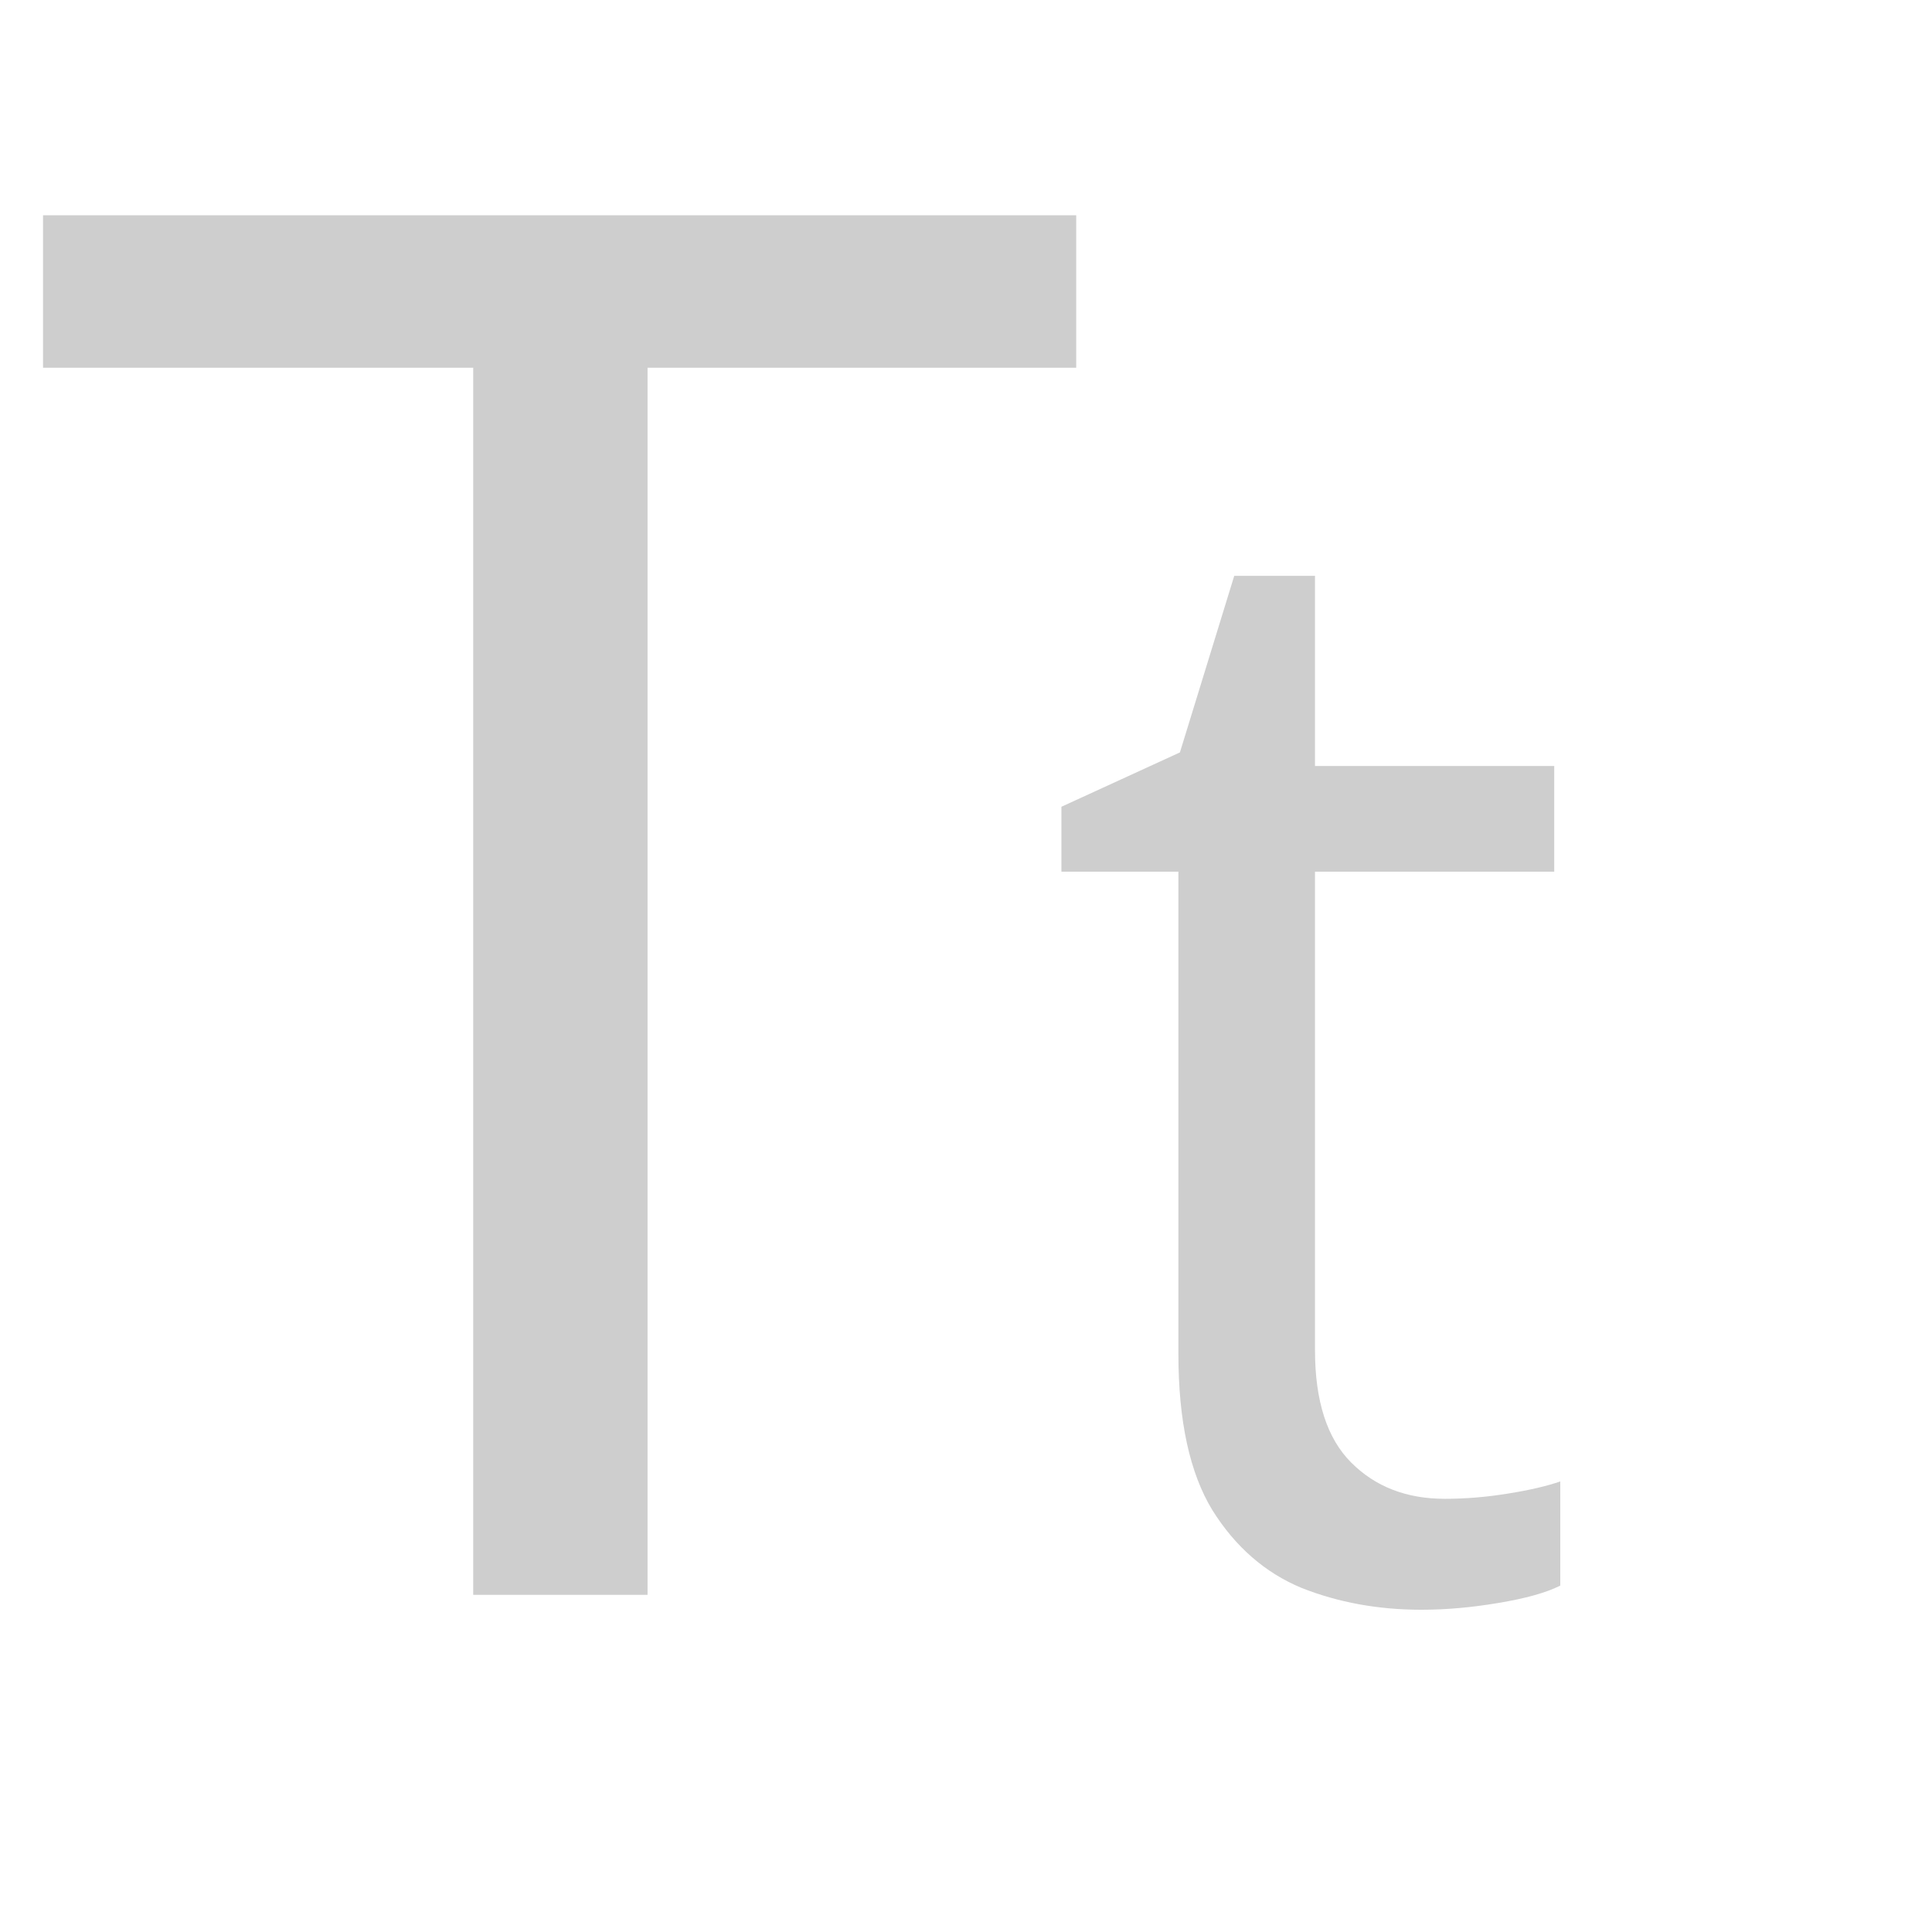
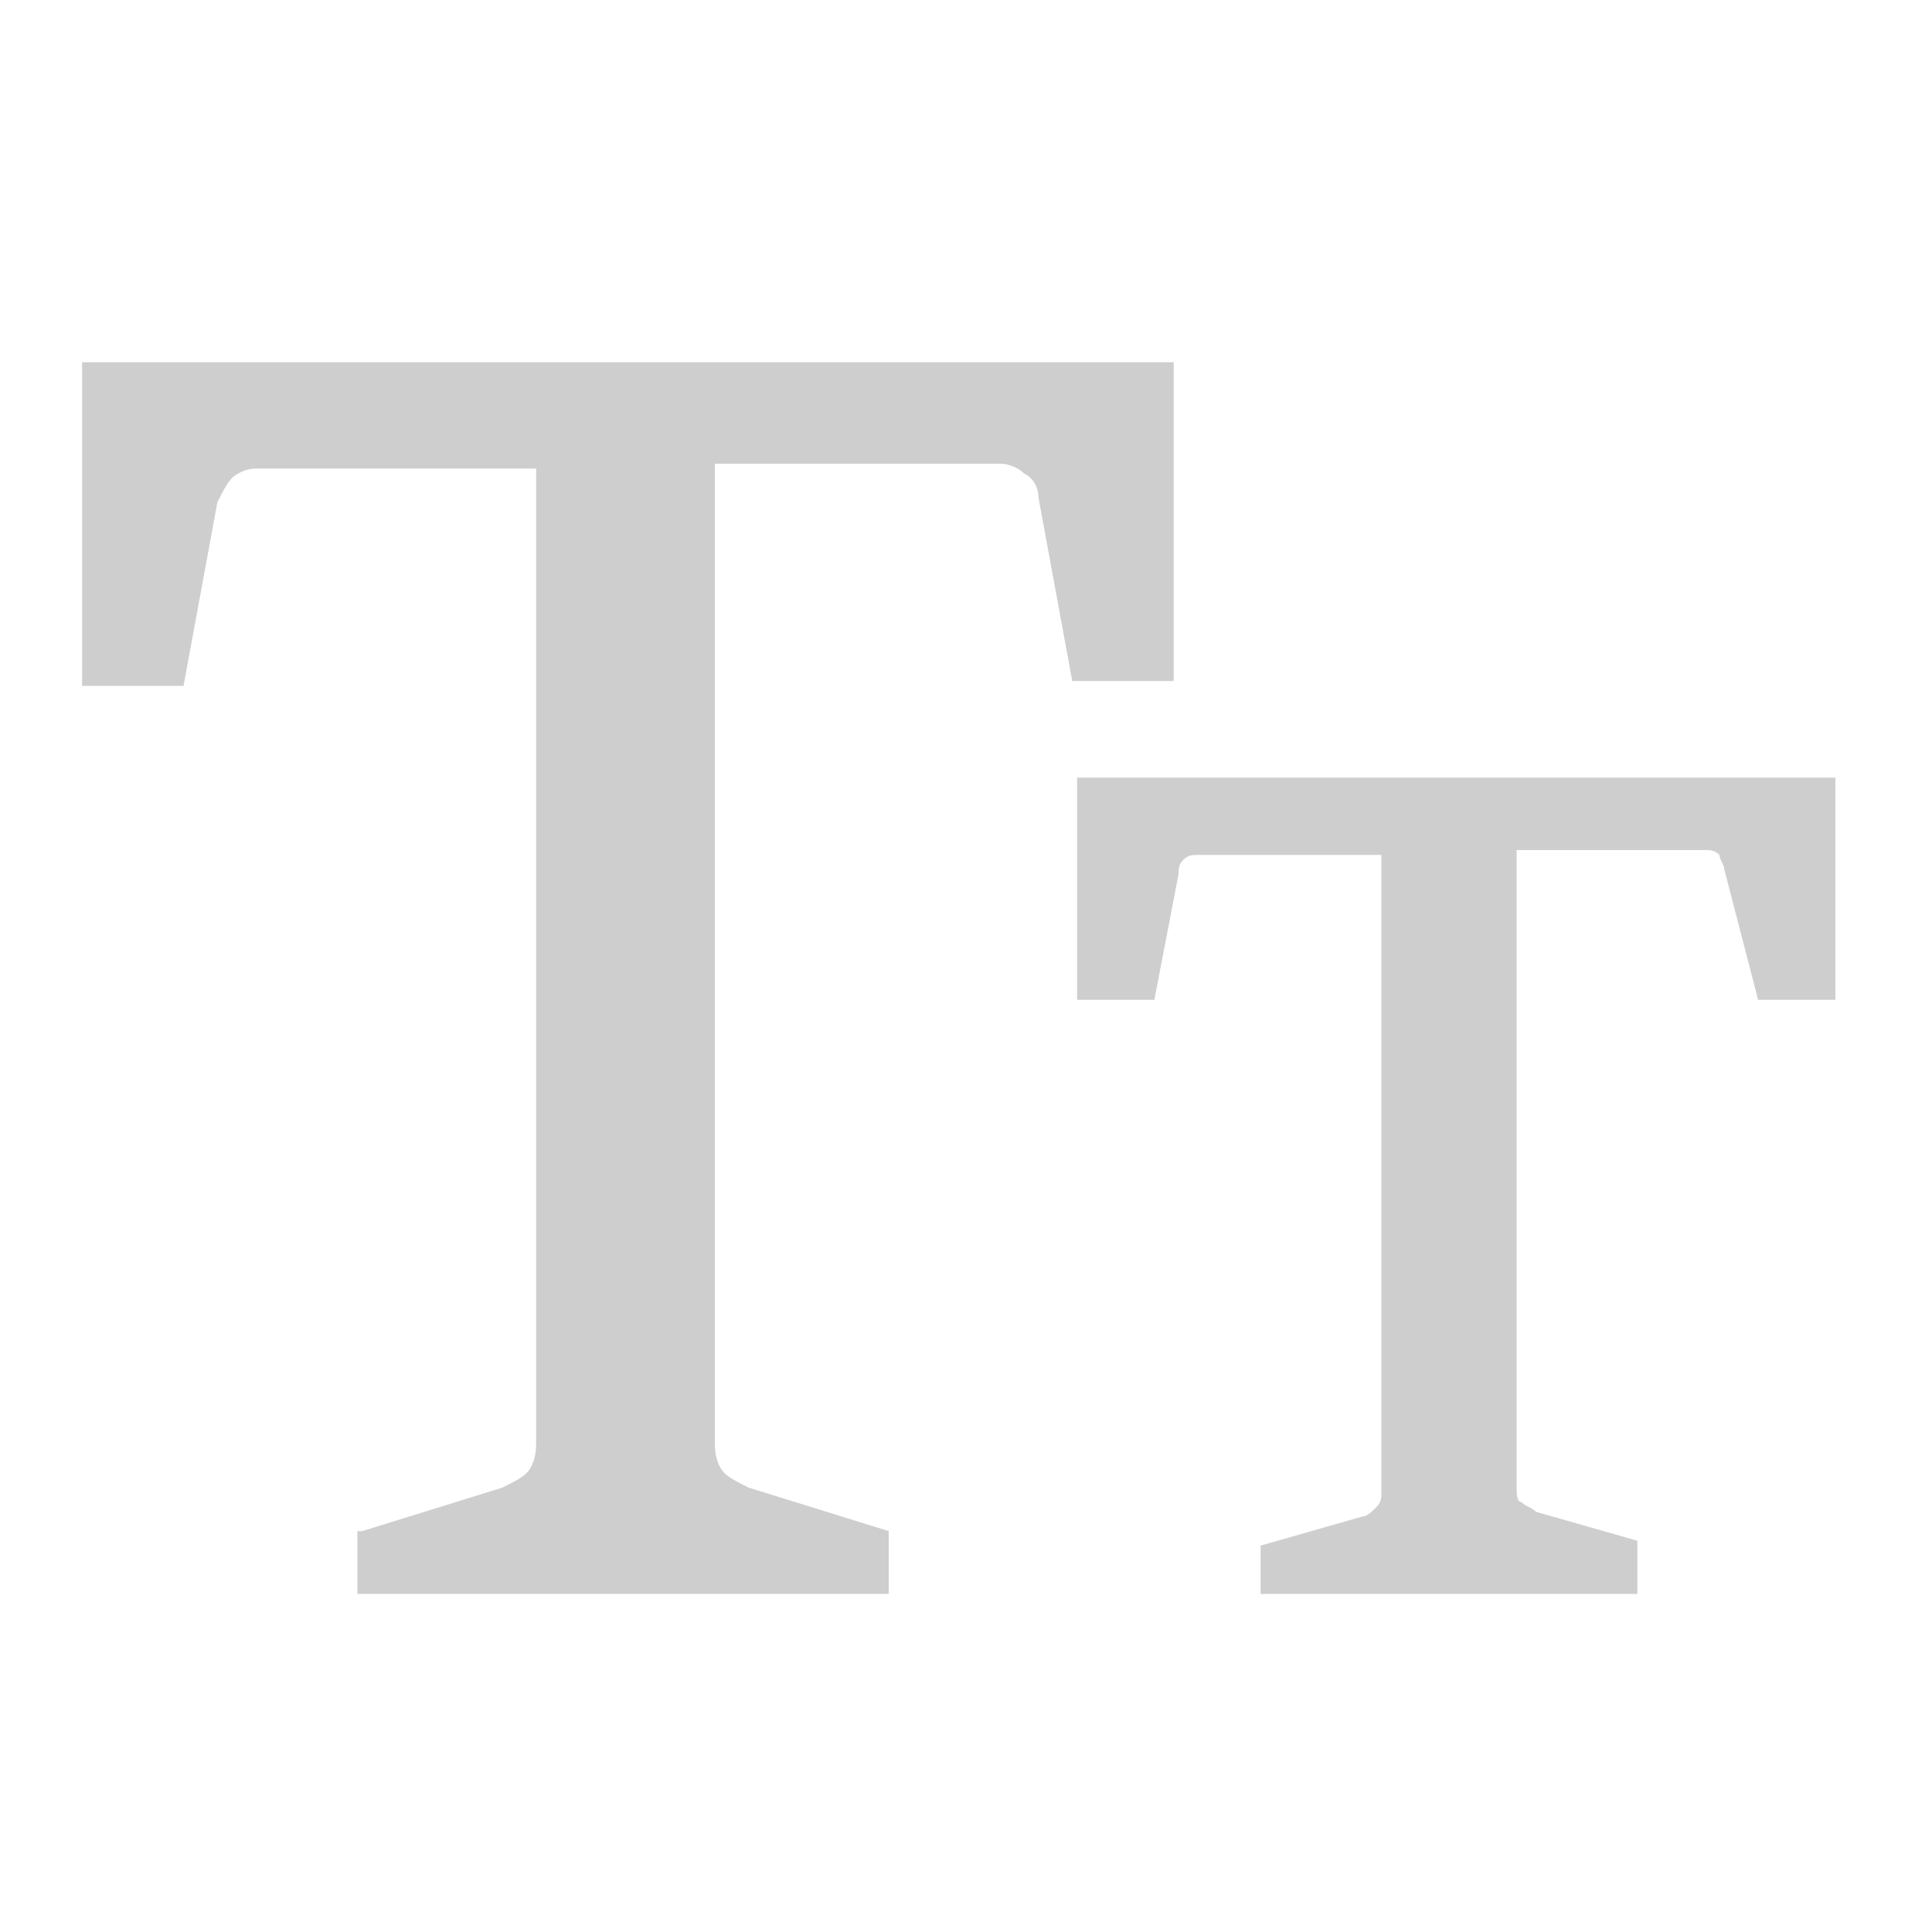
<svg xmlns="http://www.w3.org/2000/svg" version="1.1" x="0px" y="0px" viewBox="0 0 40 40" style="enable-background:new 0 0 40 40;" xml:space="preserve">
  <style type="text/css">
- 	.st0{fill:none;}
- 	.st1{display:none;fill:#CECECE;}
- 	.st2{font-family:'SitkaText-Bold';}
- 	.st3{font-size:53px;}
- 	.st4{font-family:'SitkaText-Italic';}
- 	.st5{font-family:'SitkaText';}
- 	.st6{font-size:48px;}
- 	.st7{font-family:'SitkaHeading';}
- 	.st8{font-size:36px;}
- 	.st9{font-family:'Consolas-Bold';}
- 	.st10{font-size:24px;}
- 	.st11{letter-spacing:-2;}
- 	.st12{fill:#CECECE;}
- 	.st13{font-size:32px;}
- 	.st14{font-size:40px;}
- 	.st15{letter-spacing:1;}
- 	.st16{display:none;}
- 	.st17{display:inline;fill:#64CC66;}
- 	.st18{display:inline;fill:#5B90C4;}
- 	.st19{display:inline;fill:#CC5A5A;}
- 	.st20{fill:none;stroke:#000000;stroke-width:0.25;stroke-miterlimit:10;}
+ 	.st0{display:none;}
+ 	.st1{display:inline;fill:none;}
+ 	.st2{display:inline;fill:#CECECE;}
+ 	.st3{fill:none;}
+ 	.st4{fill:#CECECE;}
+ 	.st5{display:none;fill:none;stroke:#CECECE;stroke-width:2;stroke-linecap:round;stroke-miterlimit:10;}
+ 	.st6{display:none;fill:#CECECE;}
+ 	.st7{display:none;fill:none;stroke:#CECECE;stroke-width:2.5;stroke-miterlimit:10;}
+ 	.st8{display:inline;fill:none;stroke:#CECECE;stroke-width:2;stroke-miterlimit:10;}
+ 	.st9{display:inline;fill:none;stroke:#CECECE;stroke-width:4;stroke-linecap:round;stroke-miterlimit:10;}
+ 	.st10{display:inline;fill:none;stroke:#CECECE;stroke-width:3;stroke-linecap:round;stroke-miterlimit:10;}
+ 	.st11{display:inline;fill:#75B6CC;}
+ 	.st12{display:inline;fill:#63E58E;}
+ 	.st13{display:inline;opacity:0.5;fill:#CECECE;}
+ 	.st14{display:inline;fill:none;stroke:#CECECE;stroke-width:1.5;stroke-linecap:round;stroke-miterlimit:10;}
+ 	.st15{display:inline;opacity:0.25;fill:#3C8199;}
+ 	.st16{display:inline;fill:#998D77;}
+ 	.st17{display:inline;fill:#82A5A8;}
+ 	.st18{display:inline;fill:#64CC66;}
+ 	.st19{display:inline;fill:#5B90C4;}
+ 	.st20{display:inline;fill:#CC5A5A;}
+ 	.st21{display:inline;fill:none;stroke:#000000;stroke-width:0.25;stroke-miterlimit:10;}
</style>
  <g id="Layer_1">
-     <rect class="st0" width="40" height="40" />
-     <text transform="matrix(1 0 0 1 2.1216 36.4629)" class="st1 st2 st3">B</text>
-     <rect class="st0" width="40" height="40" />
-     <text transform="matrix(1 0 0 1 10.1538 36.4629)" class="st1 st4 st3">I</text>
-     <rect class="st0" width="40" height="40" />
-     <text transform="matrix(1 0 0 1 2.4004 33.0234)" class="st1 st5 st6" style="text-decoration: underline;">U</text>
-     <rect class="st0" width="40" height="40" />
-     <text transform="matrix(1 0 0 1 5.1016 36.4629)" class="st1 st5 st3" style="text-decoration: line-through;">S</text>
-     <rect class="st0" width="40" height="40" />
-     <text transform="matrix(1 0 0 1 9.9185 36.4629)" class="st1 st2 st3">!</text>
-     <rect y="8" class="st0" width="40" height="40" />
-     <text transform="matrix(1 0 0 1 14.1201 32.4082)" class="st1 st7 st8">t</text>
-     <rect y="11" class="st0" width="40" height="40" />
-     <text transform="matrix(1 0 0 1 2.5591 27.5596)" class="st1 st9 st10 st11">&lt;/&gt;</text>
-     <rect x="10" y="13" class="st0" width="40" height="40" />
-     <text transform="matrix(1 0 0 1 21.46 33.0156)" class="st12 st5 st13">t</text>
-     <rect x="-7" y="7.5" class="st0" width="40" height="40" />
-     <text transform="matrix(1 0 0 1 0.4849 33.0195)" class="st12 st5 st14">T</text>
-     <rect class="st0" width="40" height="40" />
-     <text transform="matrix(1 0 0 1 9.9185 36.4629)" class="st1 st2 st3 st15">!</text>
-     <rect class="st0" width="40" height="40" />
-     <text transform="matrix(1 0 0 1 9.9185 36.4629)" class="st1 st2 st3">!</text>
-     <rect class="st0" width="40" height="40" />
-     <text transform="matrix(1 0 0 1 9.9185 36.4629)" class="st1 st2 st3 st15">!</text>
+     <g class="st0">
+       <rect y="3" class="st1" width="40" height="40" />
+       <path class="st2" d="M5.8,34.2l3.3-1.3c0.2-0.1,0.4-0.2,0.6-0.4s0.2-0.4,0.2-0.7V9.5c0-0.3-0.1-0.5-0.2-0.7    C9.5,8.7,9.3,8.6,9.1,8.5L5.8,7.3V5.4H21c2.3,0,4.1,0.2,5.6,0.6C28,6.4,29.2,6.9,30,7.5c0.8,0.6,1.4,1.4,1.7,2.2    c0.3,0.8,0.5,1.7,0.5,2.5c0,1-0.2,1.9-0.5,2.7S31,16.4,30.5,17c-0.6,0.6-1.3,1.2-2.1,1.6c-0.8,0.4-1.7,0.8-2.7,1v0.2    c1.3,0.1,2.4,0.3,3.5,0.7c1.1,0.4,2,0.9,2.7,1.5c0.8,0.6,1.4,1.4,1.8,2.3s0.6,1.8,0.6,2.9c0,1.2-0.2,2.2-0.5,3.1S33,32,32.4,32.6    s-1.3,1.2-2.1,1.6c-0.8,0.4-1.7,0.8-2.6,1.1c-0.9,0.3-1.9,0.5-3,0.6c-1,0.1-2.1,0.2-3.1,0.2H5.8V34.2z M18.9,18.7    c1.1,0,2.1-0.1,2.8-0.3c0.8-0.2,1.4-0.5,1.8-0.9c0.5-0.4,0.8-0.8,1-1.4c0.2-0.5,0.3-1.2,0.3-1.9c0-1.8-0.4-3.2-1.3-4    C22.7,9.4,21.4,9,19.5,9h-2.6v9.7H18.9z M21.1,32.5c1.9,0,3.3-0.4,4.2-1.2c0.9-0.8,1.4-2,1.4-3.8c0-1-0.1-1.9-0.4-2.6    c-0.2-0.7-0.6-1.3-1.1-1.7s-1.2-0.8-2-0.9s-1.8-0.3-3-0.3h-3.3v10.5H21.1z" />
+     </g>
+     <g class="st0">
+       <rect y="2" class="st1" width="40" height="40" />
+       <path class="st2" d="M24.1,35H11.2l0.4-1.6l3.4-1c0.3-0.1,0.5-0.2,0.7-0.4c0.2-0.2,0.3-0.4,0.4-0.7l5.1-23.2    c0.1-0.3,0-0.5-0.1-0.7c-0.1-0.1-0.3-0.3-0.5-0.4L17.1,6l0.3-1.6h12.9L30,6l-2.5,0.8c-0.2,0.1-0.4,0.1-0.6,0.2    c-0.2,0.1-0.4,0.1-0.6,0.2c-0.2,0.1-0.4,0.2-0.5,0.4s-0.2,0.3-0.3,0.5l-5.1,23.2c-0.1,0.3,0,0.5,0.1,0.7c0.1,0.2,0.3,0.3,0.5,0.4    l3.5,1L24.1,35z" />
+     </g>
+     <g class="st0">
+       <rect y="2" class="st1" width="40" height="40" />
+       <path class="st2" d="M9.2,7.6C9.2,7.3,9.2,7.1,9,7S8.7,6.7,8.4,6.7l-3-1V4.2h11.6v1.4l-3,1c-0.2,0.1-0.4,0.2-0.5,0.3    c-0.1,0.1-0.2,0.4-0.2,0.6v15.1c0,0.5,0,1,0.1,1.5s0.2,1.1,0.4,1.7s0.5,1.1,0.8,1.6c0.3,0.5,0.8,0.9,1.3,1.3    c0.5,0.4,1.2,0.7,1.9,0.9c0.7,0.2,1.6,0.4,2.6,0.4c1,0,1.9-0.1,2.7-0.4s1.4-0.6,2-0.9c0.6-0.4,1.1-0.8,1.4-1.3    c0.4-0.5,0.7-1,0.9-1.6s0.4-1.1,0.5-1.6s0.1-1,0.1-1.5V7.7c0-0.3-0.1-0.5-0.2-0.6s-0.3-0.2-0.5-0.3l-3-1.1V4.2h10.1v1.4l-3,1.1    C31.3,6.9,31.2,7,31,7.1s-0.2,0.3-0.2,0.6v16.1c0,1.1-0.2,2.1-0.5,3c-0.3,0.9-0.8,1.7-1.3,2.3c-0.6,0.7-1.2,1.2-1.9,1.7    s-1.5,0.9-2.3,1.2c-0.8,0.3-1.6,0.5-2.4,0.7c-0.8,0.1-1.6,0.2-2.3,0.2c-1.8,0-3.4-0.2-4.7-0.7c-1.3-0.5-2.5-1.1-3.4-1.8    c-0.9-0.8-1.6-1.6-2-2.6c-0.5-1-0.7-2-0.7-3.1V7.6z" />
+       <path class="st2" d="M3.9,36.3v-2h32.3v2H3.9z" />
+     </g>
+     <g class="st0">
+       <rect y="2" class="st1" width="40" height="40" />
+       <path class="st2" d="M9.2,25.6h2.5l0.9,4.4c0,0.2,0.2,0.4,0.4,0.6s0.4,0.4,0.6,0.5c0.4,0.3,0.8,0.5,1.3,0.8s1,0.5,1.5,0.6    c0.5,0.2,1,0.3,1.6,0.4c0.5,0.1,1.1,0.2,1.7,0.2c1.1,0,2.1-0.1,3-0.4c0.9-0.2,1.6-0.6,2.3-1.1c0.6-0.5,1.1-1,1.4-1.7    c0.3-0.7,0.5-1.4,0.5-2.3c0-1.3-0.4-2.3-1.1-3.1c-0.8-0.8-1.8-1.5-3-2c-0.6-0.3-1.2-0.5-1.8-0.7c-0.6-0.2-1.2-0.4-1.8-0.6    s-1.2-0.4-1.8-0.6c-0.6-0.2-1.2-0.4-1.7-0.6c-1.7-0.7-3.1-1.7-4.1-3c-1-1.3-1.5-2.9-1.5-4.7c0-1.2,0.3-2.4,0.8-3.4    c0.5-1.1,1.3-2,2.2-2.7c0.9-0.8,2-1.4,3.3-1.8c1.3-0.4,2.6-0.6,4.1-0.6c0.9,0,1.7,0,2.5,0.1c0.8,0.1,1.6,0.2,2.4,0.3    c0.8,0.1,1.5,0.3,2.2,0.5c0.7,0.2,1.4,0.3,2,0.5v7.8h-2.5L26,8.8c0-0.2-0.2-0.4-0.4-0.6c-0.2-0.2-0.4-0.3-0.6-0.5    c-0.3-0.2-0.5-0.4-0.9-0.5s-0.7-0.3-1.1-0.4c-0.4-0.1-0.8-0.2-1.3-0.3c-0.5-0.1-0.9-0.1-1.4-0.1c-1,0-1.9,0.1-2.7,0.3    c-0.8,0.2-1.5,0.5-2,0.9c-0.5,0.4-1,0.9-1.2,1.4c-0.3,0.5-0.4,1.1-0.4,1.7c0,0.6,0.1,1.1,0.2,1.6c0.1,0.5,0.4,1,0.7,1.5    c0.3,0.5,0.8,0.9,1.3,1.3c0.6,0.4,1.3,0.8,2.1,1.1c0.6,0.2,1.1,0.4,1.7,0.6c0.6,0.2,1.1,0.4,1.7,0.6s1.1,0.4,1.7,0.6    c0.6,0.2,1.2,0.5,1.9,0.7c0.7,0.3,1.4,0.7,2.1,1.1c0.7,0.4,1.3,0.9,1.8,1.6c0.5,0.6,1,1.3,1.3,2.2c0.3,0.8,0.5,1.8,0.5,2.9    c0,1.2-0.2,2.3-0.7,3.4c-0.4,1.1-1.2,2.1-2.1,2.9s-2.2,1.5-3.7,2.1c-1.5,0.5-3.3,0.8-5.4,0.8c-0.7,0-1.5-0.1-2.3-0.2    c-0.8-0.1-1.6-0.3-2.5-0.4c-0.8-0.2-1.7-0.4-2.5-0.6c-0.8-0.2-1.7-0.5-2.5-0.7L9.2,25.6z" />
+     </g>
+     <g class="st0">
+       <rect y="2" class="st1" width="40" height="40" />
+       <path class="st2" d="M20,35.6c-0.6,0-1.1-0.1-1.6-0.3c-0.5-0.2-0.9-0.5-1.3-0.8c-0.4-0.3-0.7-0.8-0.9-1.2c-0.2-0.5-0.3-1-0.3-1.5    s0.1-1.1,0.3-1.5c0.2-0.5,0.5-0.9,0.9-1.3c0.4-0.4,0.8-0.6,1.3-0.9c0.5-0.2,1-0.3,1.6-0.3c0.6,0,1.1,0.1,1.6,0.3s1,0.5,1.3,0.9    c0.4,0.4,0.7,0.8,0.9,1.3s0.3,1,0.3,1.5s-0.1,1.1-0.3,1.5c-0.2,0.5-0.5,0.9-0.9,1.2c-0.4,0.3-0.8,0.6-1.3,0.8S20.6,35.6,20,35.6z     M15.9,5.5V4.4h8.1v1.1L21.9,25h-3.7L15.9,5.5z" />
+     </g>
+     <g class="st0">
+       <rect x="0.5" y="8" class="st1" width="40" height="40" />
+       <path class="st2" d="M1.9,31.5L3.7,31C4,31,4.1,30.9,4.3,30.7c0.1-0.1,0.2-0.3,0.2-0.6V11.3c0-0.3-0.1-0.5-0.2-0.6    c-0.1-0.2-0.4-0.3-0.7-0.4L1.9,9.6V8.9L7.3,8v9.7v0.9c0.5-0.6,0.9-1.1,1.4-1.5c0.4-0.4,0.9-0.6,1.3-0.8c0.4-0.2,0.8-0.3,1.3-0.4    c0.4-0.1,0.8-0.1,1.2-0.1c0.7,0,1.4,0.1,2,0.3c0.6,0.2,1.2,0.5,1.7,1c0.5,0.5,0.8,1,1.1,1.8c0.3,0.7,0.4,1.6,0.4,2.6v8.7    c0,0.3,0.1,0.5,0.2,0.6s0.3,0.3,0.5,0.3l1.6,0.5v0.9h-7.6v-0.9l1.7-0.5c0.2-0.1,0.3-0.2,0.5-0.3c0.1-0.1,0.2-0.4,0.2-0.6v-7.5    c0-0.7,0-1.4-0.1-2c-0.1-0.6-0.3-1.1-0.5-1.5c-0.3-0.4-0.6-0.7-1.1-0.9c-0.5-0.2-1.1-0.3-1.8-0.3c-0.3,0-0.7,0-1,0.1    s-0.7,0.2-1.1,0.3s-0.7,0.3-1,0.5c-0.3,0.2-0.6,0.5-0.8,0.8v10.7c0,0.2,0.1,0.4,0.2,0.6C7.6,30.9,7.8,31,8,31l1.5,0.5v0.9H1.9    V31.5z" />
+       <path class="st2" d="M23.2,30.7c1-0.8,2-1.5,3-2.2c0.9-0.7,1.8-1.3,2.5-1.8c0.8-0.6,1.5-1.1,2.1-1.6s1.1-1,1.6-1.6    c0.4-0.5,0.7-1.1,1-1.6c0.2-0.6,0.3-1.2,0.3-1.9c0-0.6-0.1-1.1-0.2-1.5c-0.1-0.5-0.3-0.8-0.5-1.2c-0.3-0.3-0.6-0.6-1-0.7    c-0.4-0.2-0.9-0.3-1.5-0.3c-0.6,0-1.2,0.1-1.8,0.4c-0.6,0.2-1.2,0.5-1.7,0.9c-0.5,0.3-1,0.7-1.5,1c-0.4,0.4-0.8,0.7-1.1,0.9h-0.5    l-0.4-2.9c0.2-0.1,0.6-0.3,1-0.5c0.4-0.2,0.9-0.4,1.5-0.6c0.6-0.2,1.2-0.4,1.9-0.5c0.7-0.2,1.4-0.2,2.1-0.2c1,0,1.9,0.1,2.7,0.3    c0.8,0.2,1.6,0.5,2.2,0.9s1.1,0.9,1.4,1.6c0.4,0.6,0.5,1.4,0.5,2.3c0,0.8-0.1,1.5-0.4,2.1s-0.6,1.2-1.1,1.8    c-0.5,0.5-1,1.1-1.6,1.6c-0.6,0.5-1.3,1-2.1,1.5s-1.6,1-2.5,1.5c-0.9,0.5-1.8,1.1-2.7,1.7v0.1l2.2-0.1h6.9c0.3,0,0.6-0.1,0.7-0.2    c0.2-0.1,0.3-0.3,0.3-0.6l0.4-1.9h1.1v5.3H23.2V30.7z" />
+     </g>
+     <g class="st0">
+       <rect y="10" class="st1" width="40" height="40" />
+       <path class="st2" d="M10.6,28.9l-8.9-7.5l8.9-7.5l2.1,2.1l-6.5,5.4l6.5,5.4L10.6,28.9z" />
+       <path class="st2" d="M16.7,31.5h-3.1L22.7,10h3.1L16.7,31.5z" />
+       <path class="st2" d="M29.4,14l8.9,7.5l-8.9,7.5l-2-2.1l6.5-5.4l-6.5-5.4L29.4,14z" />
+     </g>
+     <g>
+       <rect x="10" y="13" class="st3" width="40" height="40" />
+       <path class="st4" d="M26.1,32l2.1-0.6c0.1,0,0.2-0.1,0.3-0.2s0.1-0.2,0.1-0.3V17.7h-3.8c-0.1,0-0.2,0-0.3,0.1s-0.1,0.2-0.1,0.3    l-0.5,2.6h-1.6v-4.6h15.7v4.6h-1.6L35.7,18c0-0.1-0.1-0.2-0.1-0.3c-0.1-0.1-0.2-0.1-0.3-0.1h-3.9v13.2c0,0.1,0,0.3,0.1,0.3    c0.1,0.1,0.2,0.1,0.3,0.2l2.1,0.6V33h-7.8V32z" />
+     </g>
+     <g>
+       <rect x="-7" y="7.5" class="st3" width="40" height="40" />
+       <path class="st4" d="M7.5,31.7l2.9-0.9c0.2-0.1,0.4-0.2,0.5-0.3c0.1-0.1,0.2-0.3,0.2-0.6V9.7H5.3c-0.2,0-0.4,0.1-0.5,0.2    s-0.2,0.3-0.3,0.5l-0.7,3.8H1.7V7.5h22.6v6.6h-2.1l-0.7-3.8c0-0.2-0.1-0.4-0.3-0.5c-0.1-0.1-0.3-0.2-0.5-0.2h-5.9v20.3    c0,0.3,0.1,0.5,0.2,0.6c0.1,0.1,0.3,0.2,0.5,0.3l2.9,0.9V33h-11V31.7z" />
+     </g>
+     <g class="st0">
+       <rect x="-24" class="st1" width="40" height="40" />
+       <path class="st2" d="M5.7,9.8l1.6-0.4c0.1,0,0.1-0.1,0.2-0.1s0.1-0.1,0.1-0.2V4.8l0.1-0.9L7.5,3.9l-2,0.4V3.7l2.8-1.3h0.6    c0,0.2,0,0.3,0,0.5s0,0.4,0,0.6c0,0.2,0,0.4,0,0.6s0,0.4,0,0.5v4.5c0,0.1,0,0.2,0.1,0.2c0,0.1,0.1,0.1,0.2,0.1l1.5,0.4v0.5h-5V9.8    z" />
+       <path class="st2" d="M12.8,9.5c0-0.1,0-0.3,0.1-0.4C12.9,9,13,8.9,13.1,8.8s0.2-0.2,0.3-0.2c0.1-0.1,0.3-0.1,0.4-0.1    c0.1,0,0.3,0,0.4,0.1c0.1,0.1,0.2,0.1,0.3,0.2c0.1,0.1,0.2,0.2,0.2,0.3c0.1,0.1,0.1,0.3,0.1,0.4c0,0.1,0,0.3-0.1,0.4    c-0.1,0.1-0.1,0.2-0.2,0.3c-0.1,0.1-0.2,0.2-0.3,0.2c-0.1,0.1-0.3,0.1-0.4,0.1c-0.1,0-0.3,0-0.4-0.1c-0.1-0.1-0.2-0.1-0.3-0.2    c-0.1-0.1-0.2-0.2-0.2-0.3C12.8,9.8,12.8,9.6,12.8,9.5z" />
+       <path class="st2" d="M3.5,21.5c0.5-0.3,0.9-0.6,1.3-0.9c0.4-0.3,0.8-0.5,1.2-0.8c0.4-0.3,0.7-0.5,1-0.8c0.3-0.2,0.5-0.5,0.8-0.8    s0.4-0.5,0.5-0.8s0.2-0.5,0.2-0.8c0-0.3,0-0.5-0.1-0.7c-0.1-0.2-0.1-0.4-0.3-0.5s-0.3-0.2-0.5-0.3C7.4,15.1,7.2,15,6.9,15    c-0.3,0-0.5,0.1-0.8,0.2c-0.3,0.1-0.5,0.2-0.8,0.4C5,15.7,4.8,15.8,4.6,16s-0.4,0.3-0.5,0.4H3.8l-0.1-1.4c0.1-0.1,0.3-0.1,0.5-0.2    c0.2-0.1,0.4-0.2,0.7-0.2c0.2-0.1,0.5-0.1,0.8-0.2c0.3-0.1,0.6-0.1,1-0.1c0.5,0,0.9,0,1.3,0.1s0.7,0.2,1,0.4s0.5,0.4,0.7,0.7    c0.2,0.3,0.3,0.6,0.3,1c0,0.3-0.1,0.6-0.2,0.9c-0.1,0.3-0.3,0.5-0.5,0.8C9,18.5,8.8,18.7,8.5,19c-0.3,0.2-0.6,0.5-0.9,0.7    c-0.3,0.2-0.7,0.5-1.1,0.7c-0.4,0.2-0.8,0.5-1.2,0.8v0.1l1.1-0.1h2.8c0.1,0,0.2,0,0.3-0.1c0.1,0,0.1-0.1,0.1-0.2l0.2-0.9h0.7v2.4    H3.5V21.5z" />
+       <path class="st2" d="M12.8,21.5c0-0.1,0-0.3,0.1-0.4c0.1-0.1,0.1-0.2,0.2-0.3s0.2-0.2,0.3-0.2c0.1-0.1,0.3-0.1,0.4-0.1    c0.1,0,0.3,0,0.4,0.1c0.1,0.1,0.2,0.1,0.3,0.2c0.1,0.1,0.2,0.2,0.2,0.3c0.1,0.1,0.1,0.3,0.1,0.4c0,0.1,0,0.3-0.1,0.4    c-0.1,0.1-0.1,0.2-0.2,0.3c-0.1,0.1-0.2,0.2-0.3,0.2c-0.1,0.1-0.3,0.1-0.4,0.1c-0.1,0-0.3,0-0.4-0.1c-0.1-0.1-0.2-0.1-0.3-0.2    c-0.1-0.1-0.2-0.2-0.2-0.3C12.8,21.8,12.8,21.6,12.8,21.5z" />
+       <path class="st2" d="M3.6,34.7h0.3c0.1,0.1,0.3,0.2,0.5,0.3c0.2,0.1,0.5,0.3,0.7,0.4s0.6,0.2,0.9,0.3c0.3,0.1,0.6,0.1,0.9,0.1    c0.3,0,0.6,0,0.9-0.1c0.3-0.1,0.5-0.2,0.6-0.4s0.3-0.4,0.4-0.7c0.1-0.3,0.1-0.5,0.1-0.9c0-0.3,0-0.6-0.1-0.8    c-0.1-0.2-0.2-0.5-0.4-0.6C8.3,32.2,8,32,7.7,31.9s-0.6-0.2-1.1-0.2h-1v-1h0.8c0.7,0,1.2-0.2,1.5-0.5c0.3-0.3,0.5-0.8,0.5-1.5    c0-0.2,0-0.5-0.1-0.7c0-0.2-0.1-0.4-0.2-0.5c-0.1-0.1-0.3-0.3-0.5-0.4c-0.2-0.1-0.4-0.1-0.7-0.1c-0.3,0-0.5,0-0.8,0.1    c-0.3,0.1-0.5,0.2-0.8,0.3c-0.2,0.1-0.5,0.2-0.7,0.4c-0.2,0.1-0.4,0.2-0.5,0.3H4l0-1.4c0.1,0,0.2-0.1,0.4-0.2    c0.2-0.1,0.4-0.1,0.6-0.2s0.5-0.1,0.8-0.2s0.6-0.1,0.9-0.1c0.4,0,0.9,0.1,1.3,0.2C8.4,26.6,8.7,26.8,9,27c0.3,0.2,0.6,0.4,0.7,0.7    c0.2,0.3,0.3,0.6,0.3,1c0,0.2,0,0.4-0.1,0.7c-0.1,0.2-0.2,0.5-0.4,0.7c-0.2,0.2-0.4,0.4-0.7,0.6c-0.3,0.2-0.7,0.4-1.1,0.5l0,0.1    c0.2,0,0.4,0.1,0.6,0.1c0.2,0,0.4,0.1,0.6,0.2c0.2,0.1,0.4,0.2,0.5,0.3c0.2,0.1,0.3,0.3,0.5,0.5c0.1,0.2,0.2,0.4,0.3,0.6    s0.1,0.5,0.1,0.8c0,0.3-0.1,0.6-0.2,0.9c-0.1,0.3-0.3,0.5-0.4,0.8c-0.2,0.2-0.4,0.4-0.7,0.6c-0.3,0.2-0.5,0.3-0.8,0.4    c-0.3,0.1-0.6,0.2-0.9,0.3c-0.3,0.1-0.6,0.1-1,0.1c-0.3,0-0.7,0-1-0.1c-0.3,0-0.6-0.1-0.8-0.2c-0.2-0.1-0.5-0.1-0.6-0.2    c-0.2-0.1-0.3-0.1-0.5-0.2L3.6,34.7z" />
+       <path class="st2" d="M12.8,33.5c0-0.1,0-0.3,0.1-0.4c0.1-0.1,0.1-0.2,0.2-0.3c0.1-0.1,0.2-0.2,0.3-0.2c0.1-0.1,0.3-0.1,0.4-0.1    c0.1,0,0.3,0,0.4,0.1c0.1,0.1,0.2,0.1,0.3,0.2c0.1,0.1,0.2,0.2,0.2,0.3c0.1,0.1,0.1,0.3,0.1,0.4c0,0.1,0,0.3-0.1,0.4    c-0.1,0.1-0.1,0.2-0.2,0.3c-0.1,0.1-0.2,0.2-0.3,0.2c-0.1,0.1-0.3,0.1-0.4,0.1c-0.1,0-0.3,0-0.4-0.1c-0.1-0.1-0.2-0.1-0.3-0.2    c-0.1-0.1-0.2-0.2-0.2-0.3C12.8,33.8,12.8,33.6,12.8,33.5z" />
+     </g>
+     <g class="st0">
+       <rect x="-16" y="9" class="st1" width="72" height="72" />
+       <path class="st2" d="M13.7,28.1c-1,0-1.9-0.2-2.6-0.5c-0.7-0.3-1.3-0.8-1.8-1.4c-0.5-0.6-0.8-1.3-1-2.2c-0.2-0.8-0.3-1.8-0.3-2.9    c0-1.4,0.3-2.7,0.9-3.9c0.6-1.2,1.3-2.3,2.3-3.3c0.9-1,2-1.9,3.1-2.7c1.1-0.8,2.2-1.5,3.3-2.1l1.8,2.6c-0.9,0.6-1.6,1.2-2.2,1.8    c-0.6,0.6-1.1,1.2-1.5,1.7c-0.4,0.6-0.8,1.1-1,1.6s-0.5,1-0.7,1.5c0.8,0.5,1.5,0.9,2,1.2c0.6,0.4,1,0.7,1.4,1.1    c0.4,0.4,0.6,0.8,0.8,1.2s0.3,1,0.3,1.6c0,0.5-0.1,1-0.3,1.5c-0.2,0.5-0.5,1-0.9,1.4c-0.4,0.4-0.9,0.8-1.5,1.1    C15.1,28,14.4,28.1,13.7,28.1z M27.1,28.1c-1,0-1.9-0.2-2.6-0.5c-0.7-0.3-1.3-0.8-1.8-1.4c-0.5-0.6-0.8-1.3-1-2.2    c-0.2-0.8-0.3-1.8-0.3-2.9c0-1.4,0.3-2.7,0.9-3.9c0.6-1.2,1.4-2.3,2.3-3.3c0.9-1,1.9-1.9,3.1-2.7c1.1-0.8,2.2-1.5,3.3-2.1l1.8,2.6    c-0.9,0.6-1.6,1.2-2.2,1.8c-0.6,0.6-1.1,1.2-1.5,1.7c-0.4,0.6-0.8,1.1-1,1.6s-0.5,1-0.7,1.5c0.8,0.5,1.4,0.9,2,1.2    c0.6,0.4,1,0.7,1.4,1.1c0.4,0.4,0.7,0.8,0.8,1.2s0.3,1,0.3,1.6c0,0.5-0.1,1-0.3,1.5s-0.5,1-0.9,1.4c-0.4,0.4-0.9,0.8-1.5,1.1    C28.5,28,27.8,28.1,27.1,28.1z" />
+     </g>
+     <g class="st0">
+       <rect y="8" class="st1" width="40" height="40" />
+       <path class="st2" d="M12.4,18.9c0,1.1-0.2,2-0.5,2.9c-0.3,0.8-0.7,1.5-1.3,2S9.5,24.7,8.8,25s-1.5,0.4-2.4,0.4    c-0.4,0-0.8,0-1.2-0.1c-0.4,0-0.8-0.1-1.2-0.2v5.1H2V13h1.9L4,15c0.6-0.8,1.3-1.4,2-1.8c0.7-0.3,1.4-0.5,2.2-0.5    c0.7,0,1.3,0.1,1.8,0.4c0.5,0.3,1,0.7,1.3,1.2c0.4,0.5,0.6,1.2,0.8,1.9C12.3,17.1,12.4,18,12.4,18.9z M10.3,19    c0-0.6,0-1.2-0.1-1.8c-0.1-0.5-0.2-1-0.4-1.4c-0.2-0.4-0.5-0.7-0.8-0.9c-0.3-0.2-0.7-0.3-1.1-0.3c-0.3,0-0.5,0-0.8,0.1    c-0.3,0.1-0.6,0.2-0.9,0.4c-0.3,0.2-0.6,0.5-0.9,0.8c-0.3,0.3-0.7,0.7-1.1,1.2v5.9c0.4,0.2,0.8,0.3,1.2,0.4    c0.4,0.1,0.9,0.1,1.3,0.1c1.1,0,2-0.4,2.7-1.2C9.9,21.7,10.3,20.6,10.3,19z" />
+       <path class="st2" d="M15.6,13h1.9l0.1,2.3c0.7-0.9,1.4-1.5,2.1-1.9c0.7-0.4,1.4-0.6,2.1-0.6c1.3,0,2.2,0.4,2.9,1.2    c0.7,0.8,1,2,0.9,3.7h-2.1c0-1.1-0.1-1.9-0.5-2.3c-0.3-0.5-0.8-0.7-1.5-0.7c-0.3,0-0.6,0.1-0.9,0.2c-0.3,0.1-0.6,0.3-0.9,0.5    c-0.3,0.2-0.6,0.5-1,0.9c-0.3,0.4-0.7,0.8-1.1,1.3v7.9h-2.1V13z" />
+       <path class="st2" d="M38.6,18.5c0,0.3,0,0.6,0,0.8c0,0.2,0,0.4,0,0.6h-8.6c0,1.3,0.3,2.2,1,2.9c0.7,0.7,1.7,1,3,1    c0.4,0,0.7,0,1.1,0c0.4,0,0.7-0.1,1-0.1s0.7-0.1,1-0.2c0.3-0.1,0.6-0.1,0.8-0.2v1.7c-0.6,0.2-1.2,0.3-2,0.4    c-0.7,0.1-1.5,0.2-2.3,0.2c-1,0-2-0.1-2.7-0.4s-1.4-0.7-1.9-1.2c-0.5-0.5-0.8-1.2-1.1-2c-0.2-0.8-0.3-1.7-0.3-2.7    c0-0.9,0.1-1.7,0.4-2.4c0.2-0.8,0.6-1.4,1.1-2c0.5-0.6,1.1-1,1.8-1.4s1.5-0.5,2.4-0.5c0.9,0,1.6,0.1,2.3,0.4    c0.7,0.3,1.2,0.6,1.7,1.1c0.5,0.5,0.8,1.1,1,1.8C38.4,16.8,38.6,17.6,38.6,18.5z M36.3,18.2c0-0.5,0-1-0.2-1.5    c-0.1-0.5-0.3-0.8-0.6-1.2c-0.3-0.3-0.6-0.6-1-0.8c-0.4-0.2-0.9-0.3-1.4-0.3c-0.5,0-0.9,0.1-1.3,0.3c-0.4,0.2-0.7,0.4-1,0.8    c-0.3,0.3-0.5,0.7-0.7,1.2c-0.2,0.5-0.3,1-0.3,1.5H36.3z" />
+     </g>
+     <line class="st5" x1="20" y1="7" x2="35.5" y2="7" />
+     <line class="st5" x1="20.5" y1="19.8" x2="36" y2="19.8" />
+     <line class="st5" x1="20.5" y1="32.5" x2="36" y2="32.5" />
+     <circle class="st6" cx="8" cy="7" r="3" />
+     <circle class="st6" cx="8" cy="20" r="3" />
+     <circle class="st6" cx="8" cy="33" r="3" />
+     <g class="st0">
+       <rect x="-41.2" y="-24" class="st1" width="14.6" height="14.8" />
+     </g>
+     <line class="st7" x1="5.5" y1="20" x2="34.5" y2="20" />
  </g>
-   <g id="color" class="st16">
-     <circle class="st17" cx="26" cy="25" r="10" />
-     <circle class="st18" cx="14" cy="25" r="10" />
-     <circle class="st19" cx="20" cy="15" r="10" />
+   <g id="hide" class="st0">
+     <path class="st2" d="M25.3,11.5l-3,3c-0.7-0.3-1.5-0.5-2.3-0.5c-3.2,0-5.8,2.6-5.8,5.8c0,0.8,0.2,1.6,0.5,2.3l-4.2,4.2   c-4.7-2.7-8-6.4-8-6.4s8.2-9.3,17.5-9.3C21.8,10.6,23.6,10.9,25.3,11.5z" />
+     <path class="st2" d="M29,13.2L35.2,7c0.2-0.2,0.3-0.5,0.3-0.8c0-0.3-0.1-0.6-0.3-0.8c-0.1-0.1-0.2-0.2-0.3-0.2   c-0.4-0.2-1-0.1-1.3,0.2L4.8,34c-0.1,0.1-0.2,0.3-0.3,0.4c0,0.1-0.1,0.3-0.1,0.4c0,0.3,0.1,0.6,0.3,0.8c0.5,0.5,1.2,0.5,1.6,0   l7.6-7.6c1.9,0.7,3.9,1.2,5.9,1.2c9.3,0,17.5-9.3,17.5-9.3S34,15.9,29,13.2z M20,25.7c-1,0-2-0.3-2.9-0.7l7.9-7.9   c0.5,0.8,0.7,1.8,0.7,2.9C25.8,23.1,23.2,25.7,20,25.7z" />
  </g>
-   <g id="Layer_2">
-     <line class="st20" x1="-3" y1="33" x2="-28" y2="33" />
-     <line class="st20" x1="-3" y1="8" x2="-28" y2="8" />
+   <g id="Layer_12" class="st0">
+     <ellipse class="st2" cx="8.5" cy="33.8" rx="5.1" ry="4.5" />
+     <ellipse class="st2" cx="29" cy="27.3" rx="5.1" ry="4.5" />
+     <line class="st8" x1="12.6" y1="34.1" x2="12.6" y2="7.8" />
+     <line class="st8" x1="33.1" y1="27.7" x2="33.1" y2="4" />
+     <line class="st9" x1="13.6" y1="7.8" x2="32.1" y2="4" />
+     <line class="st8" x1="12.6" y1="13.3" x2="33.1" y2="9.4" />
+   </g>
+   <g id="Layer_13" class="st0">
+     <line class="st10" x1="6" y1="30.5" x2="6" y2="34.5" />
+     <line class="st10" x1="34" y1="30.5" x2="34" y2="34.5" />
+     <line class="st10" x1="6" y1="34.5" x2="34" y2="34.5" />
+     <path class="st2" d="M27.1,19.2l-6.6,8.9c-0.3,0.4-0.8,0.4-1.1,0l-6.6-8.9c-0.3-0.4,0-1.1,0.5-1.1h2.4c0.4,0,0.7-0.3,0.7-0.7V5.9   c0-0.4,0.3-0.7,0.7-0.7h5.7c0.4,0,0.7,0.3,0.7,0.7v11.5c0,0.4,0.3,0.7,0.7,0.7h2.4C27.1,18.1,27.4,18.7,27.1,19.2z" />
+   </g>
+   <g id="url" class="st0">
+     <path class="st11" d="M36,20.7c-0.3,8.2-6.8,14.8-15,15.3c1-1.3,1.7-3.3,4-5c4-3-2-3-4-2s-4-6-5-10s-7,0-6,5c0.8,4-1.6,3.9-2.6,5.9   C5.3,27.2,4,23.7,4,20C4,12.5,9.2,6.2,16.2,4.5C13.7,6.7,11.6,9.8,14,9c3-1,10,1,10,3s3,12,4,9s0-9,2-8s2,8,4,8   C34.6,21,35.3,20.9,36,20.7z" />
+     <path class="st12" d="M25,31c-2.3,1.7-2.9,3.7-4,5c-0.3,0-0.7,0-1,0c-5.1,0-9.6-2.4-12.6-6.1c1-2,3.4-1.9,2.6-5.9c-1-5,5-9,6-5   s3,11,5,10S29,28,25,31z" />
+     <path class="st12" d="M36,20c0,0.2,0,0.5,0,0.7c-0.7,0.2-1.4,0.3-2,0.3c-2,0-2-7-4-8s-1,5-2,8s-4-7-4-9s-7-4-10-3   c-2.4,0.8-0.3-2.3,2.2-4.5C17.4,4.2,18.7,4,20,4C28.8,4,36,11.2,36,20z" />
+   </g>
+   <g id="Layer_9" class="st0">
+ </g>
+   <g id="pad" class="st0">
+     <path class="st13" d="M34.4,33.5H5.6c-1.4,0-2.6-1.1-2.6-2.6V9.1c0-1.4,1.1-2.6,2.6-2.6h28.9c1.4,0,2.6,1.1,2.6,2.6v21.9   C37,32.4,35.9,33.5,34.4,33.5z" />
+     <line class="st14" x1="20" y1="7.8" x2="16.5" y2="11.3" />
+     <line class="st14" x1="20" y1="7.8" x2="23.5" y2="11.3" />
+     <line class="st14" x1="20" y1="32.3" x2="23.5" y2="28.8" />
+     <line class="st14" x1="20" y1="32.3" x2="16.5" y2="28.8" />
+     <line class="st14" x1="35.8" y1="20" x2="32.3" y2="16.5" />
+     <line class="st14" x1="35.8" y1="20" x2="32.3" y2="23.5" />
+     <line class="st14" x1="4.3" y1="20" x2="7.8" y2="23.5" />
+     <line class="st14" x1="4.3" y1="20" x2="7.8" y2="16.5" />
+   </g>
+   <g id="img" class="st0">
+     <path class="st13" d="M34.4,6.5H5.6C4.2,6.5,3,7.6,3,9.1v21.9c0,1.4,1.2,2.6,2.6,2.6h28.9c1.4,0,2.6-1.2,2.6-2.6V9.1   C37,7.6,35.8,6.5,34.4,6.5z M35,29.3c0,1.4-1.2,2.6-2.6,2.6H7.6c-1.4,0-2.6-1.1-2.6-2.6V10.6c0-1.4,1.2-2.6,2.6-2.6h24.9   c1.4,0,2.6,1.2,2.6,2.6V29.3z" />
+     <path class="st15" d="M29,16c-0.3,0-0.6,0.1-0.8,0.2H33v11.5c0,0.8-0.3,1.5-0.9,1.9c-0.5,0.4-1,0.6-1.7,0.6H9.6   c-1.4,0-2.6-1.1-2.6-2.6V12.2c0-1.4,1.2-2.6,2.6-2.6h20.9c1.4,0,2.6,1.1,2.6,2.6v3c-0.4-0.1-0.9-0.2-1.5-0.2C30.1,15,29,15.5,29,16   L29,16z" />
+     <path class="st16" d="M32.1,29.7c-0.5,0.4-1,0.6-1.7,0.6H11.7c0-0.2,0-0.4,0.1-0.6l4.5-6.7c0.1,0.1,0.3,0.1,0.6-0.1c2-1,3-1,4,0   s4,1,4,0s1.7-0.7,2.4-0.3L32.1,29.7z" />
+     <path class="st2" d="M27.4,22.7C26.7,22.3,25,22,25,23s-3,1-4,0s-2-1-4,0c-0.4,0.2-0.6,0.2-0.6,0.1l5-7.4c0.3-0.5,1-0.5,1.3,0   L27.4,22.7z" />
+     <path class="st2" d="M17,15H8c0-0.5,0.9-1,2-1c0.4,0,0.8,0,1.1,0.1c0.2-0.7,1-1.1,1.9-1.1c0.9,0,1.7,0.5,1.9,1.1   c0.2,0,0.4-0.1,0.6-0.1C16.3,14,17,14.5,17,15z" />
+     <path class="st2" d="M33,15.2v1h-4.8c0.2-0.1,0.5-0.2,0.8-0.2v0c0-0.5,1.1-1,2.5-1C32.1,15,32.6,15.1,33,15.2z" />
+     <path class="st2" d="M16,21.5h-3c-0.1,0-0.1,0-0.2,0c0,0,0,0,0,0H8C8,21.2,8.7,21,9.5,21c0.2,0,0.3,0,0.5,0v0c0-0.5,0.7-1,1.5-1   c0.6,0,1.1,0.2,1.3,0.5c0.1,0,0.1,0,0.2,0c0.3,0,0.5,0.2,0.5,0.5C14.9,21,16,21.2,16,21.5z" />
+     <path class="st17" d="M13,21.5h-0.2c0,0,0,0,0,0C12.9,21.5,12.9,21.5,13,21.5z" />
+   </g>
+   <g id="Layer_4" class="st0">
+     <rect x="9" y="6" class="st2" width="22" height="3" />
+     <rect x="4" y="14.3" class="st2" width="32" height="3" />
+     <rect x="10" y="22.7" class="st2" width="20" height="3" />
+     <rect x="2" y="31" class="st2" width="36" height="3" />
+   </g>
+   <g id="Layer_5" class="st0">
+     <rect x="2" y="6" class="st2" width="22" height="3" />
+     <rect x="2" y="14.3" class="st2" width="32" height="3" />
+     <rect x="2" y="22.7" class="st2" width="20" height="3" />
+     <rect x="2" y="31" class="st2" width="36" height="3" />
+   </g>
+   <g id="Layer_6" class="st0">
+     <rect x="16" y="6" class="st2" width="22" height="3" />
+     <rect x="6" y="14.3" class="st2" width="32" height="3" />
+     <rect x="18" y="22.7" class="st2" width="20" height="3" />
+     <rect x="2" y="31" class="st2" width="36" height="3" />
+   </g>
+   <g id="color" class="st0">
+     <circle class="st18" cx="26" cy="25" r="10" />
+     <circle class="st19" cx="14" cy="25" r="10" />
+     <circle class="st20" cx="20" cy="15" r="10" />
+   </g>
+   <g id="Layer_2" class="st0">
+     <line class="st21" x1="-3" y1="33" x2="-28" y2="33" />
+     <line class="st21" x1="-3" y1="8" x2="-28" y2="8" />
  </g>
</svg>
